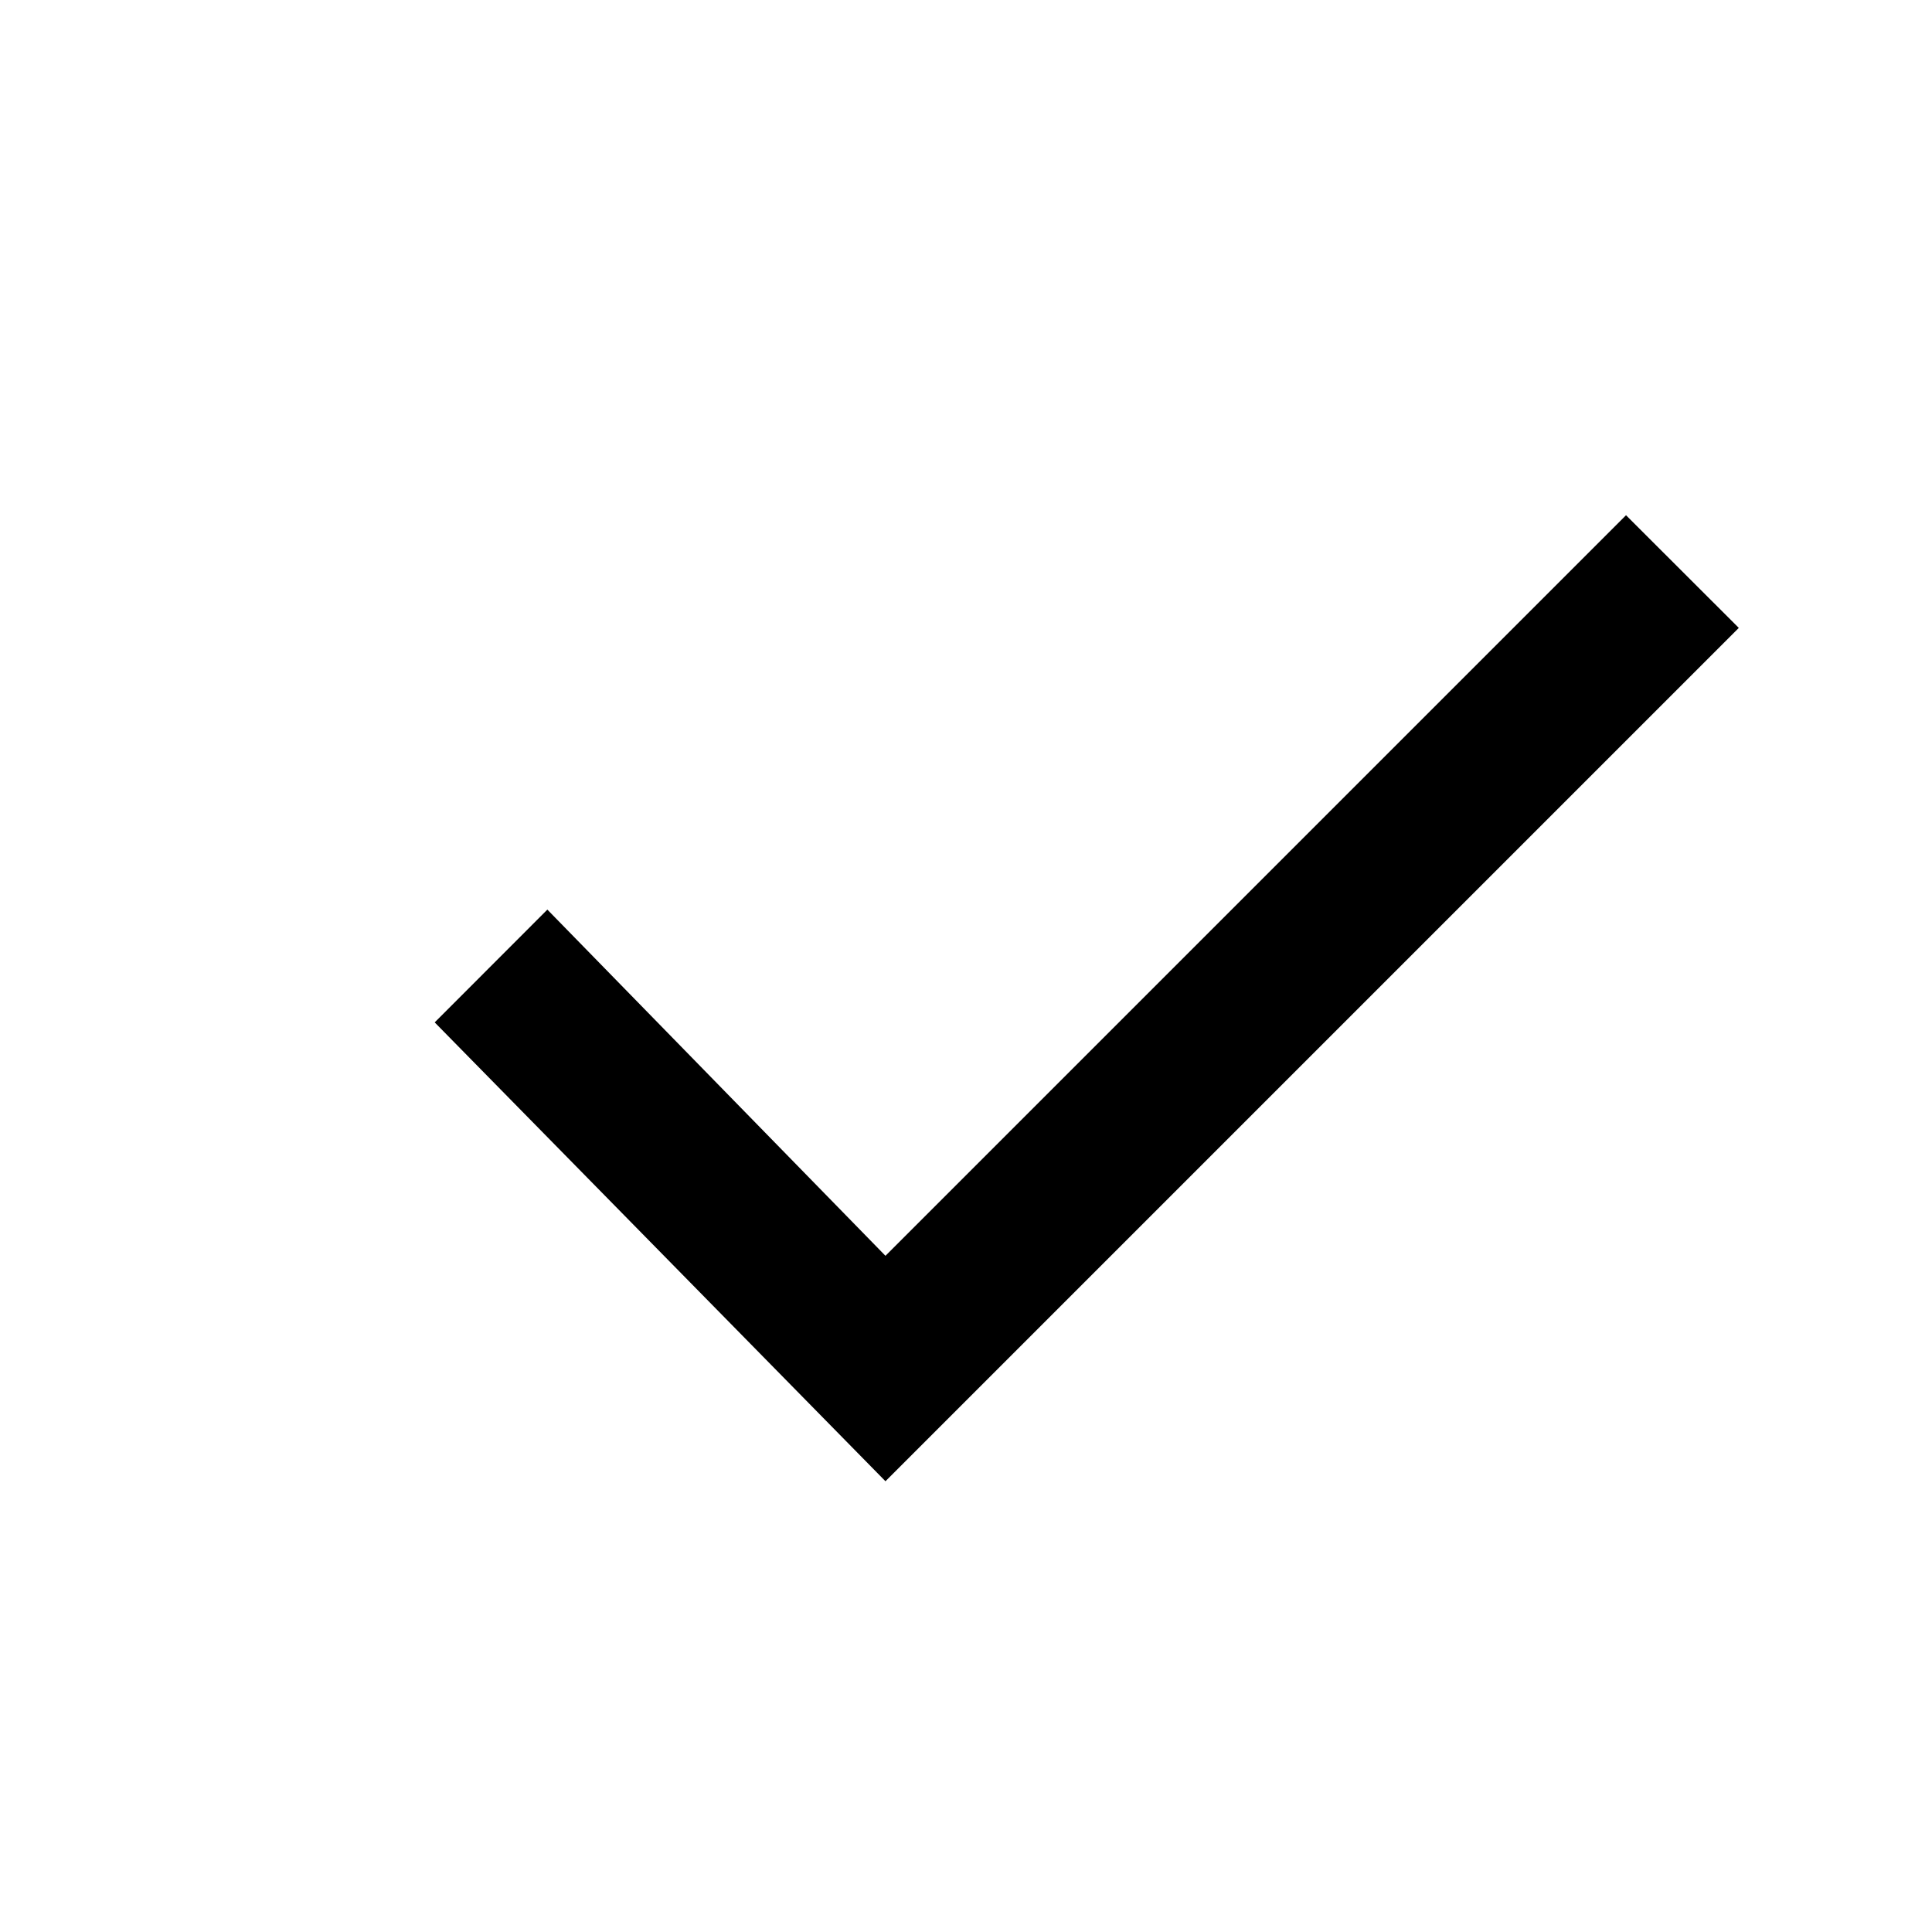
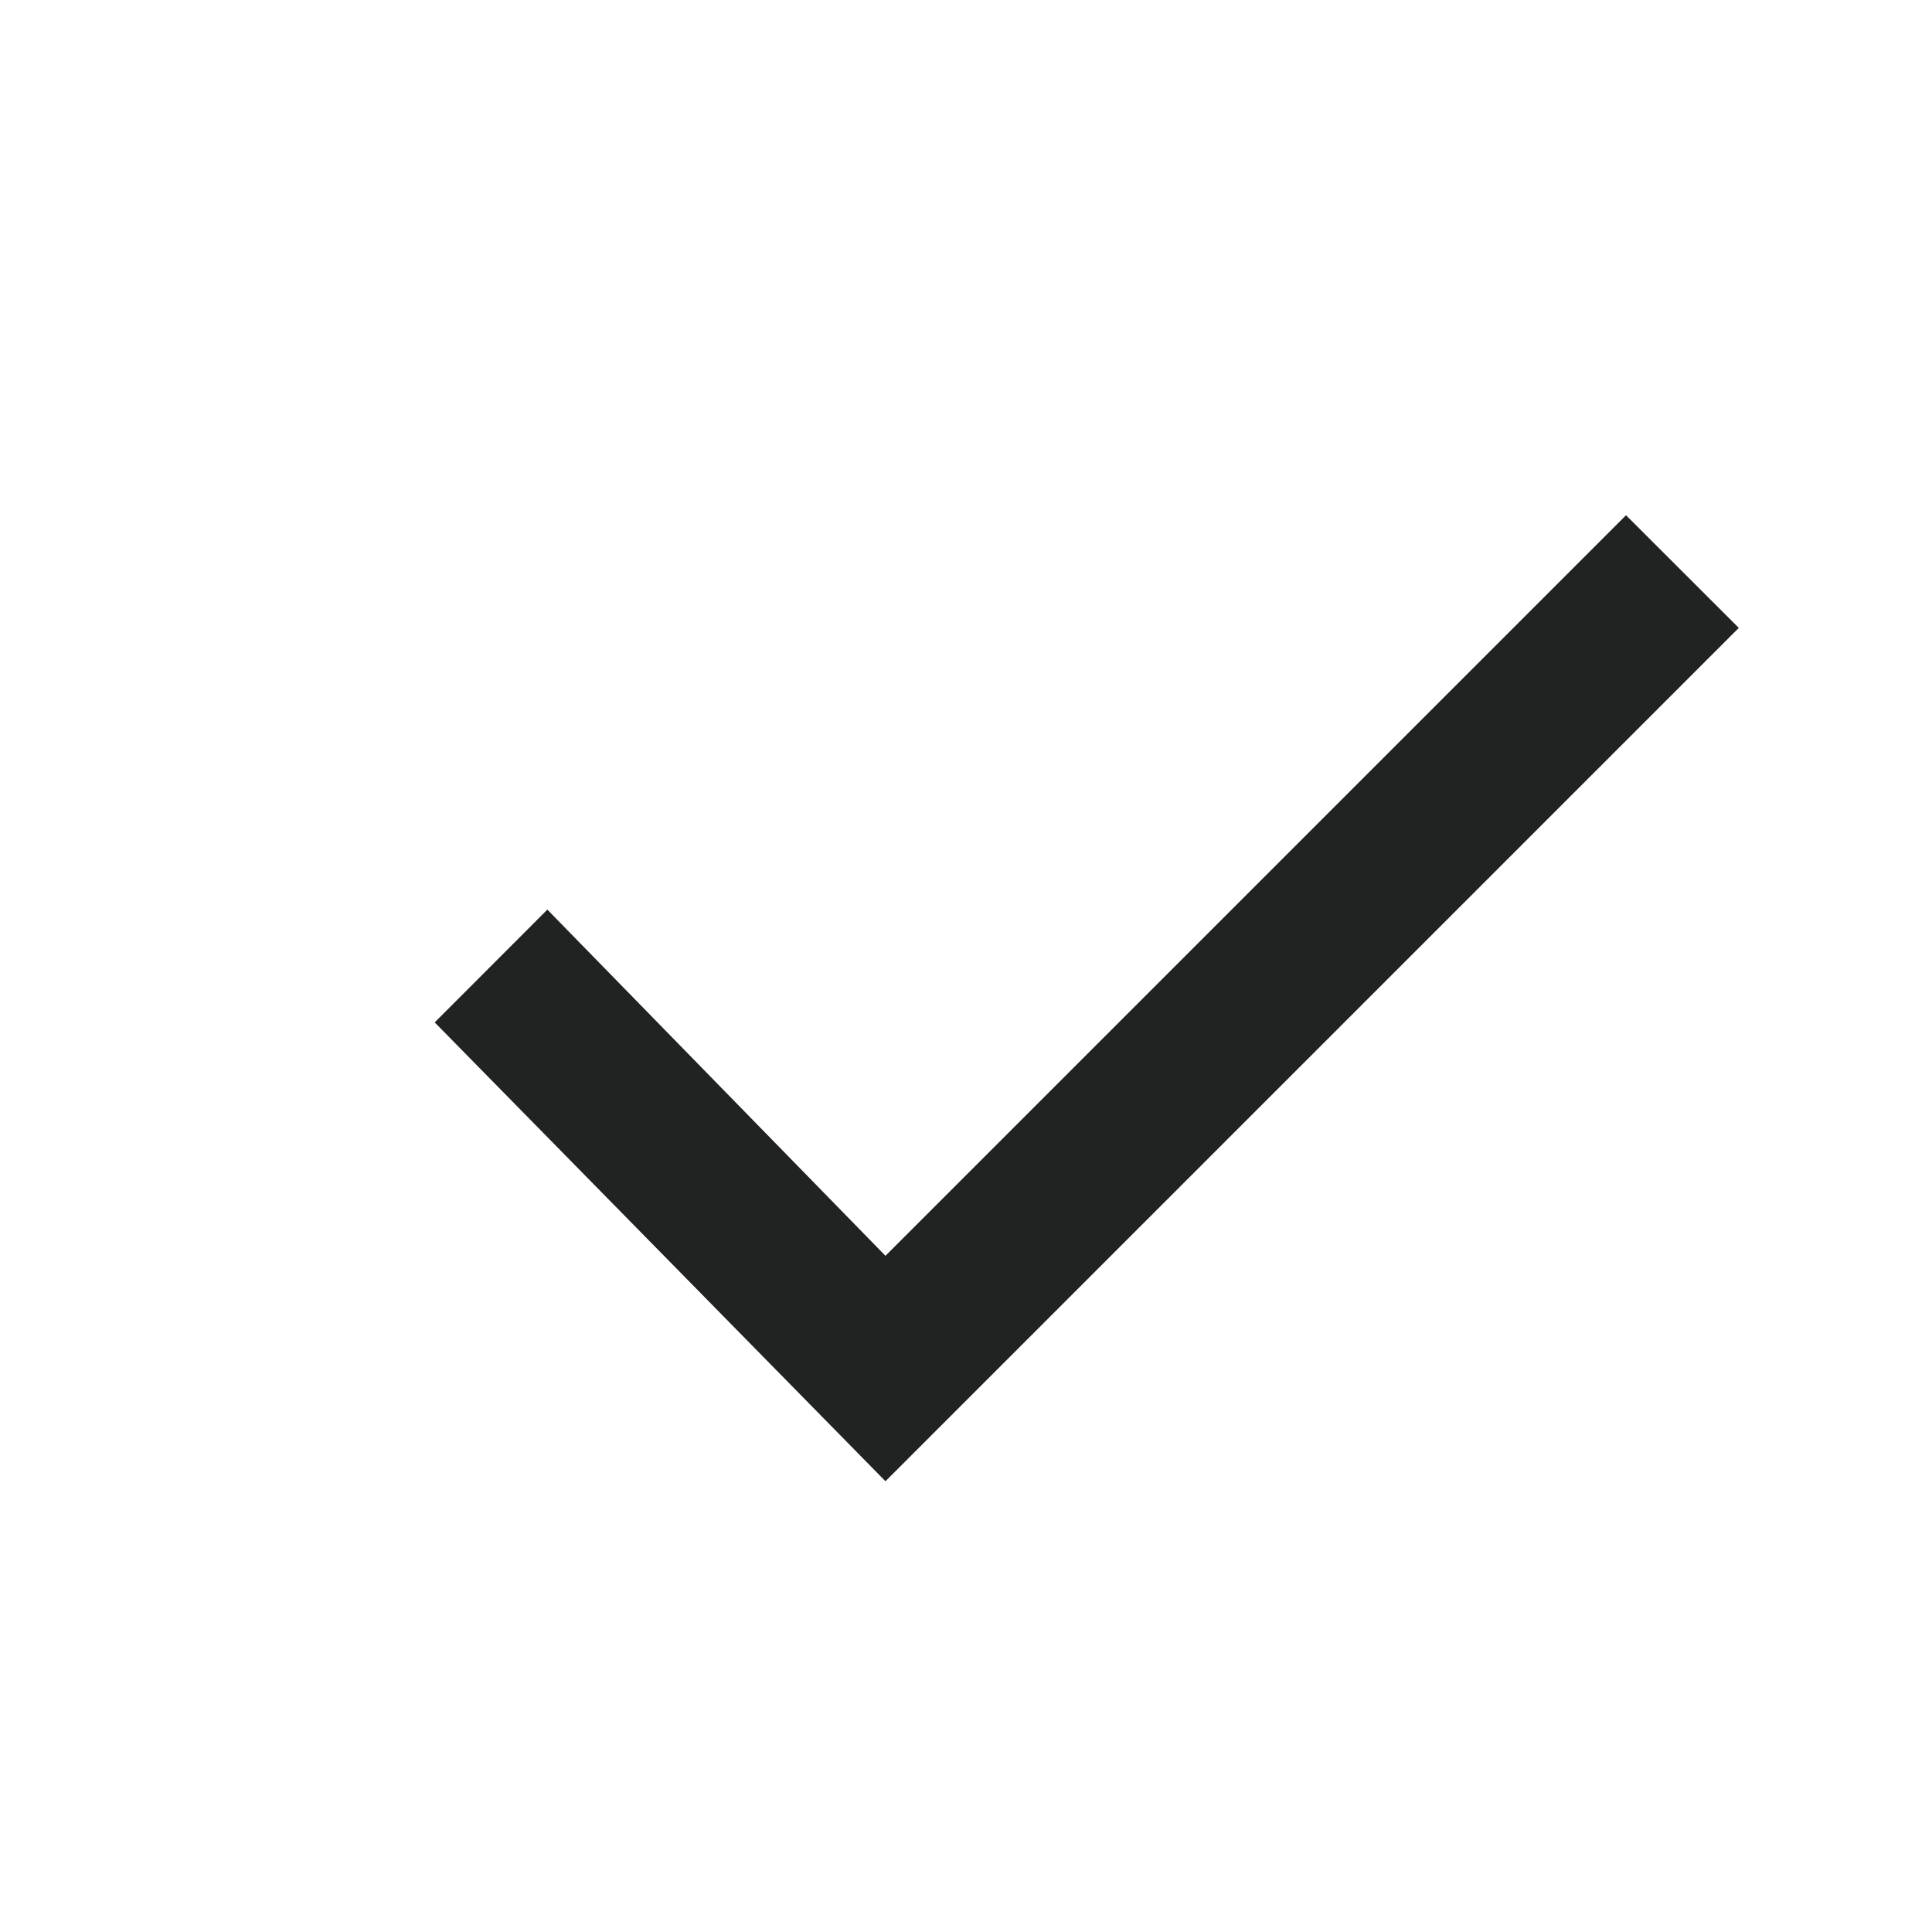
<svg xmlns="http://www.w3.org/2000/svg" width="16" height="16" viewBox="0 0 16 16" fill="none">
-   <path d="M7.333 12.267L3.6 8.467L4.533 7.533L7.333 10.4L13.466 4.267L14.4 5.2L7.333 12.267Z" fill="currentColor" />
+   <path d="M7.333 12.267L3.6 8.467L4.533 7.533L7.333 10.4L13.466 4.267L14.4 5.2L7.333 12.267Z" fill="#212322" />
</svg>
